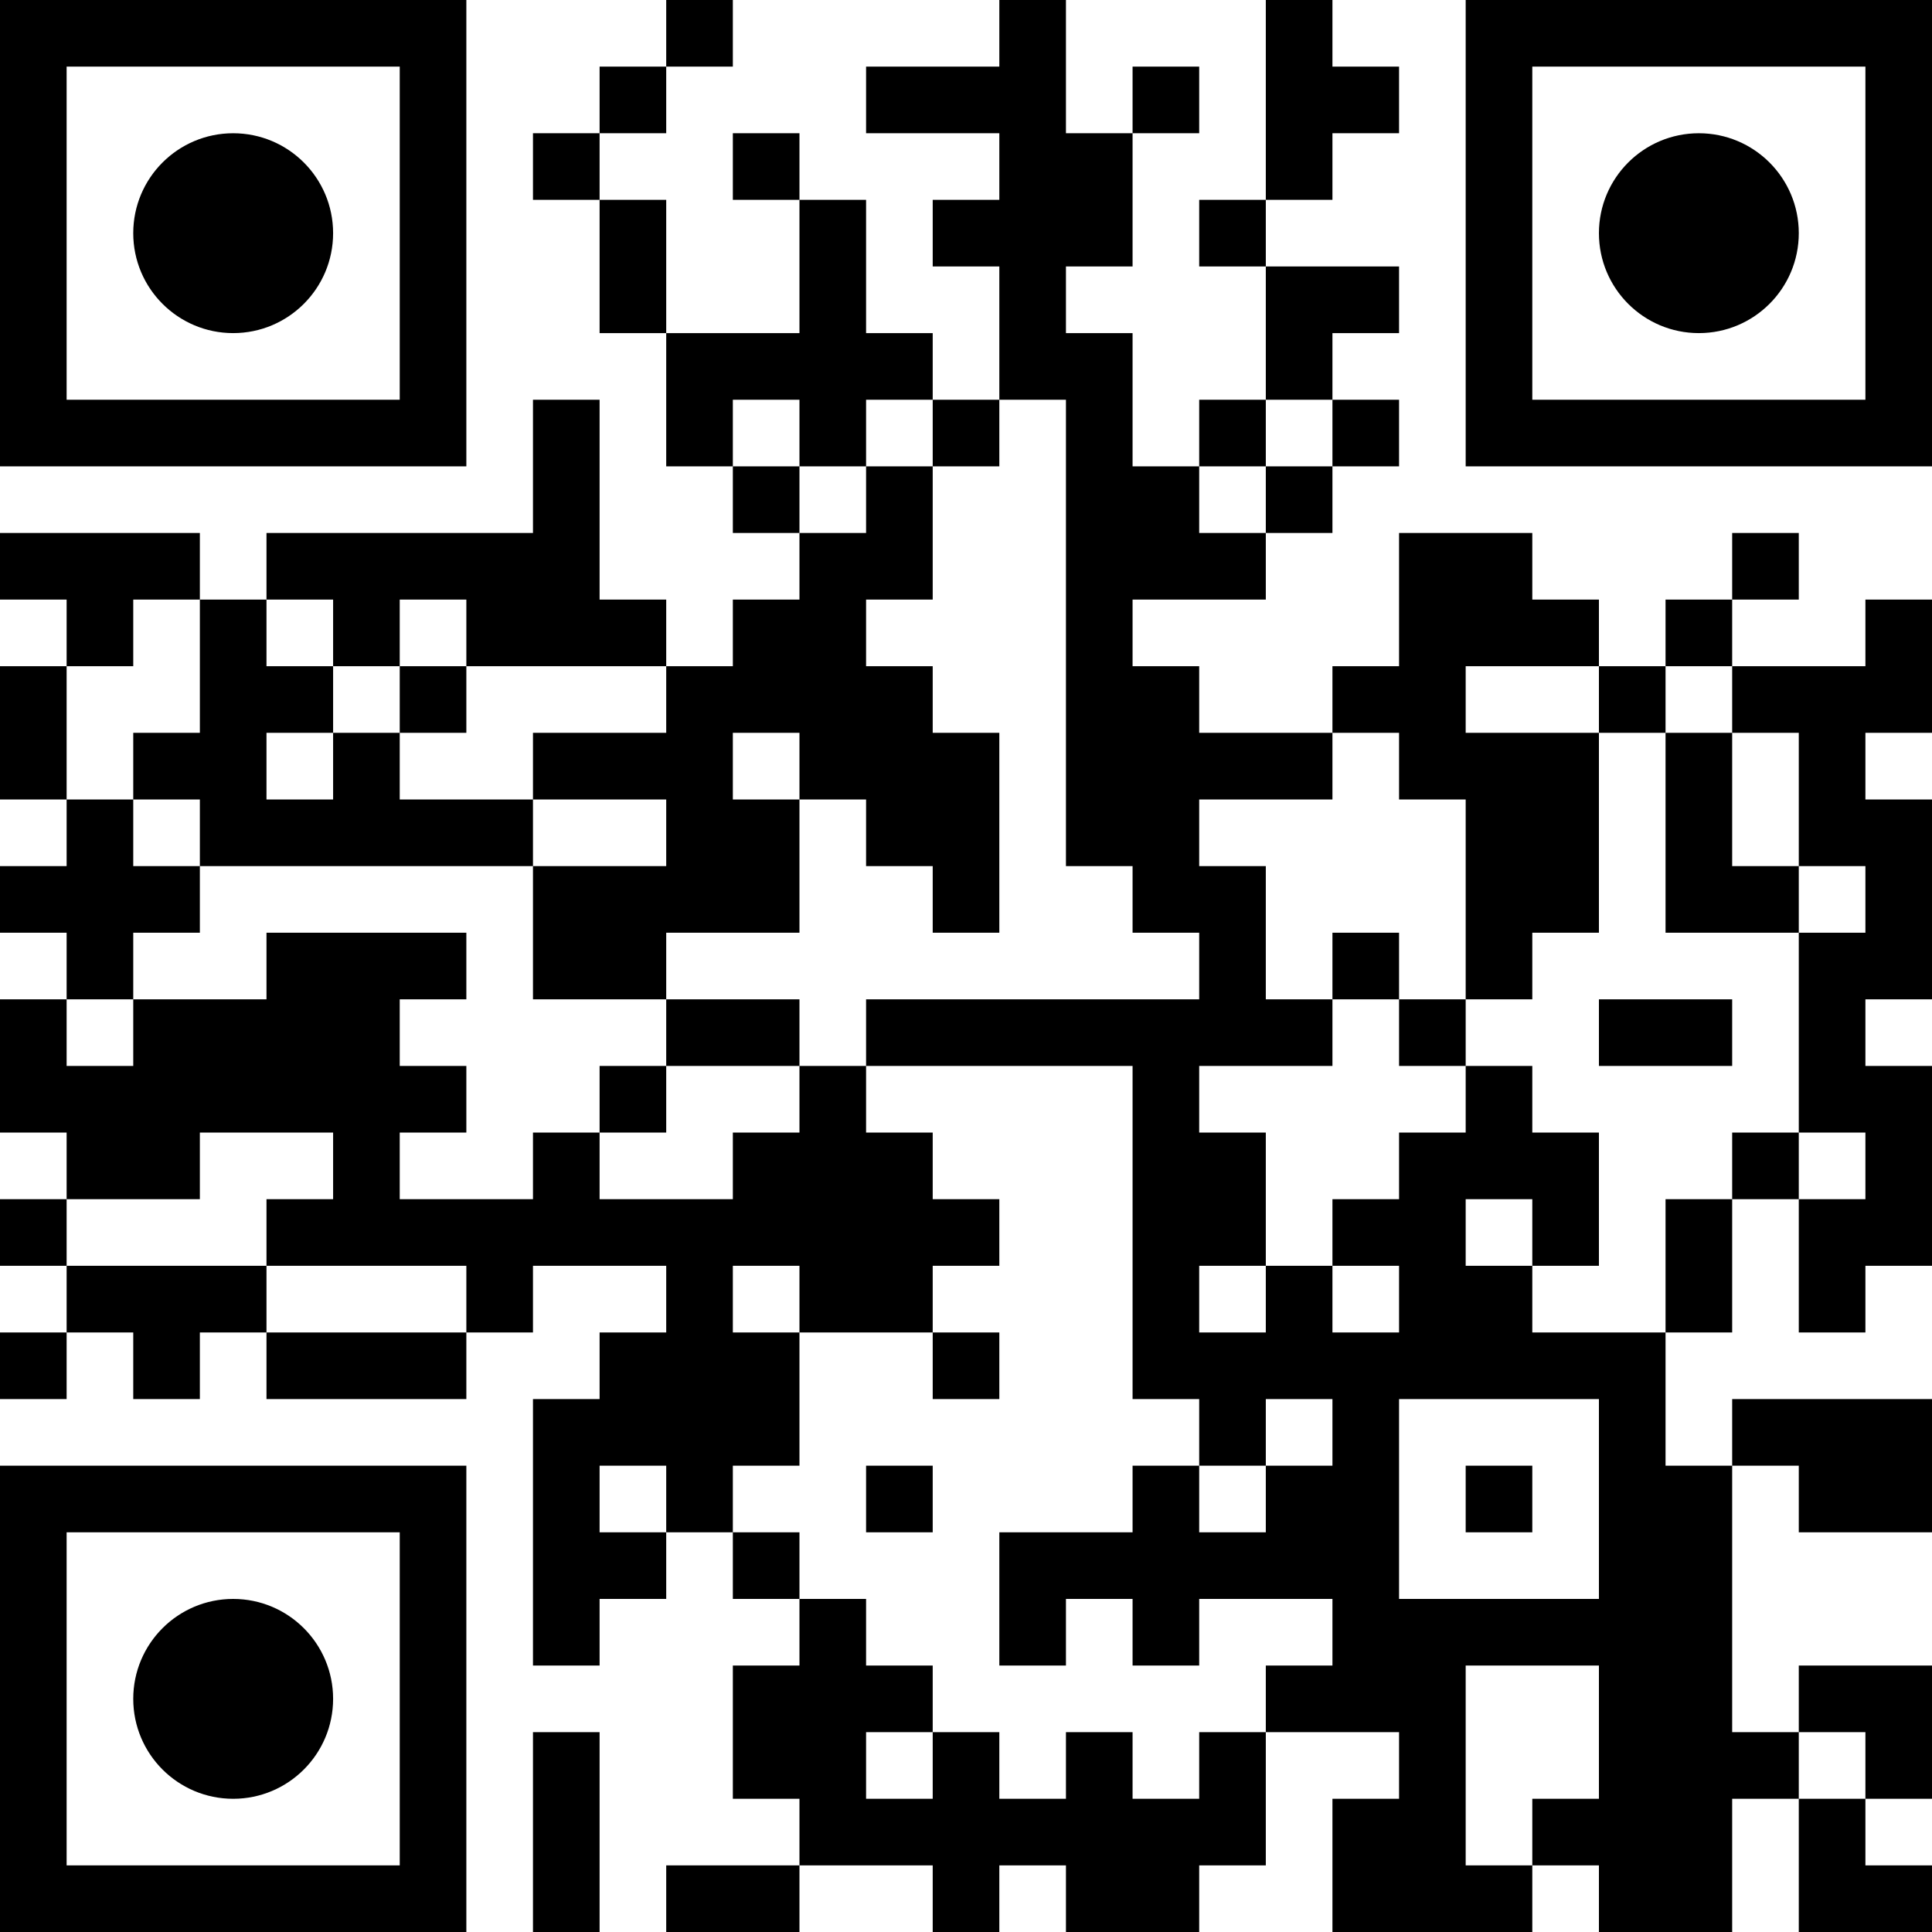
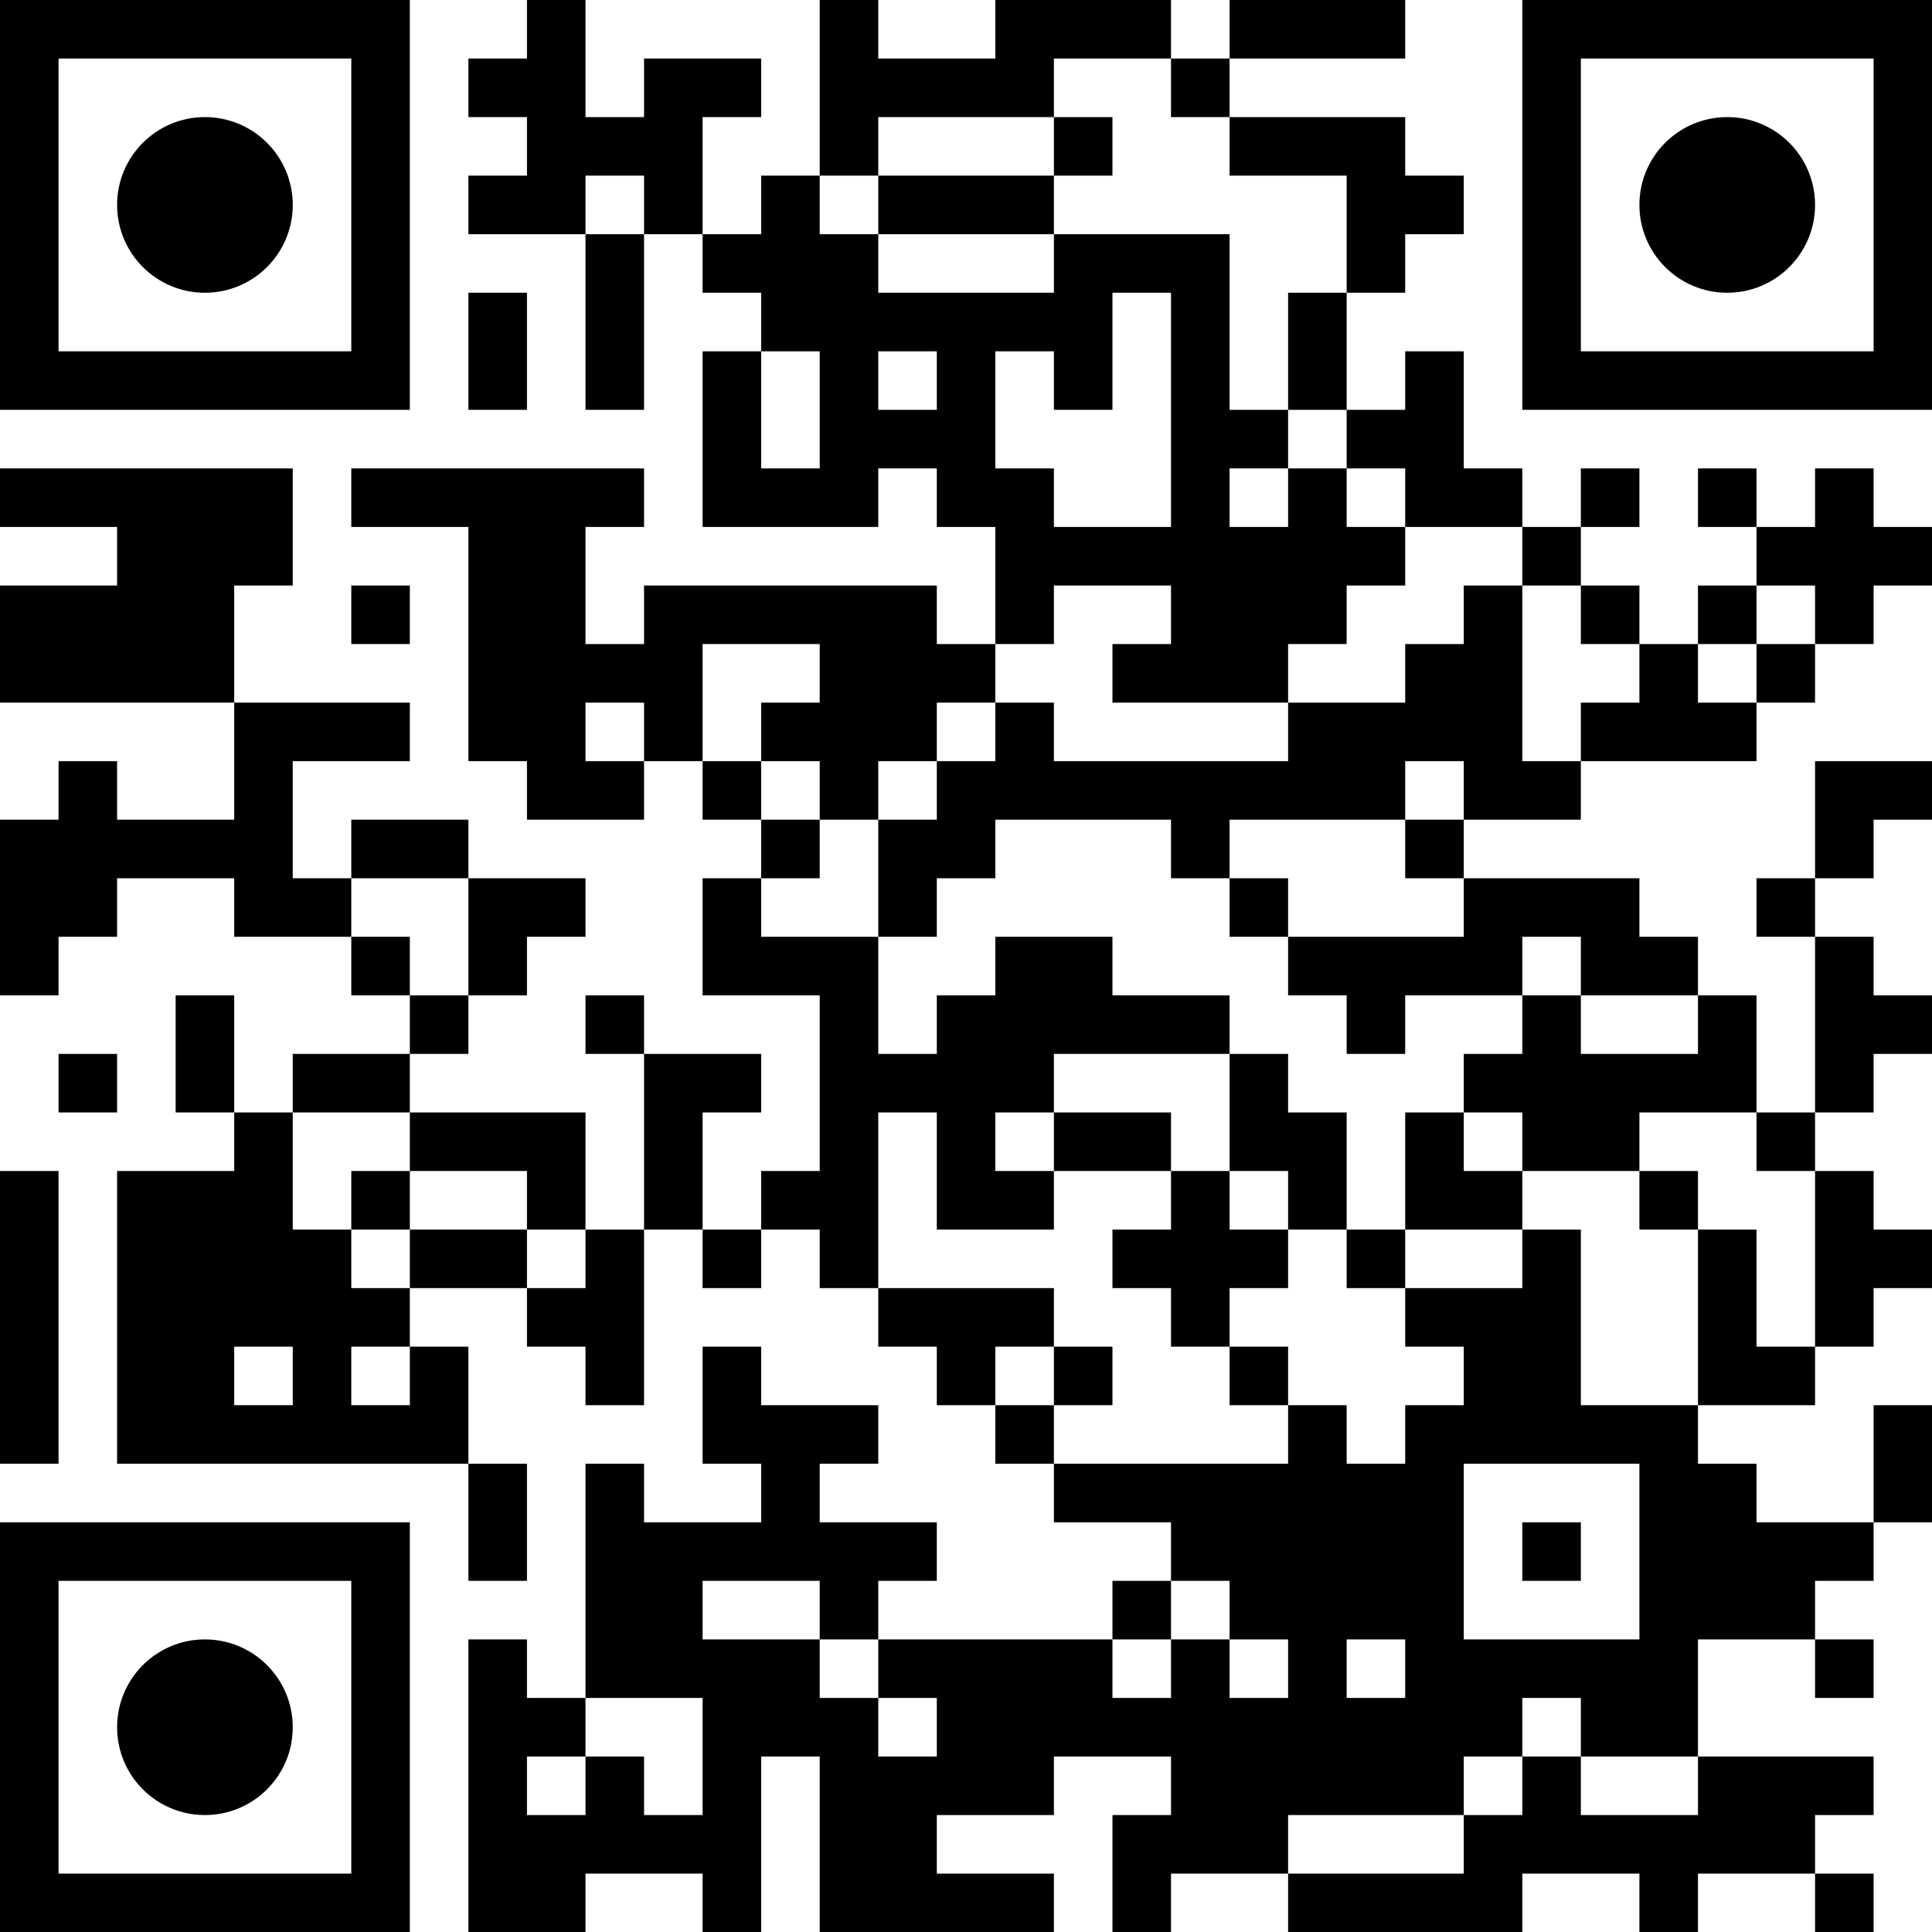
<svg xmlns="http://www.w3.org/2000/svg" version="1.1" width="180" height="180" viewBox="0 0 180 180">
  <rect x="0" y="0" width="180" height="180" fill="#ffffff" />
-   <g transform="scale(6.207)">
+   <g transform="scale(5.455)">
    <g transform="translate(0,0)">
-       <path fill-rule="evenodd" d="M10 0L10 1L9 1L9 2L8 2L8 3L9 3L9 5L10 5L10 7L11 7L11 8L12 8L12 9L11 9L11 10L10 10L10 9L9 9L9 6L8 6L8 8L4 8L4 9L3 9L3 8L0 8L0 9L1 9L1 10L0 10L0 12L1 12L1 13L0 13L0 14L1 14L1 15L0 15L0 17L1 17L1 18L0 18L0 19L1 19L1 20L0 20L0 21L1 21L1 20L2 20L2 21L3 21L3 20L4 20L4 21L7 21L7 20L8 20L8 19L10 19L10 20L9 20L9 21L8 21L8 25L9 25L9 24L10 24L10 23L11 23L11 24L12 24L12 25L11 25L11 27L12 27L12 28L10 28L10 29L12 29L12 28L14 28L14 29L15 29L15 28L16 28L16 29L18 29L18 28L19 28L19 26L21 26L21 27L20 27L20 29L23 29L23 28L24 28L24 29L26 29L26 27L27 27L27 29L29 29L29 28L28 28L28 27L29 27L29 25L27 25L27 26L26 26L26 22L27 22L27 23L29 23L29 21L26 21L26 22L25 22L25 20L26 20L26 18L27 18L27 20L28 20L28 19L29 19L29 16L28 16L28 15L29 15L29 12L28 12L28 11L29 11L29 9L28 9L28 10L26 10L26 9L27 9L27 8L26 8L26 9L25 9L25 10L24 10L24 9L23 9L23 8L21 8L21 10L20 10L20 11L18 11L18 10L17 10L17 9L19 9L19 8L20 8L20 7L21 7L21 6L20 6L20 5L21 5L21 4L19 4L19 3L20 3L20 2L21 2L21 1L20 1L20 0L19 0L19 3L18 3L18 4L19 4L19 6L18 6L18 7L17 7L17 5L16 5L16 4L17 4L17 2L18 2L18 1L17 1L17 2L16 2L16 0L15 0L15 1L13 1L13 2L15 2L15 3L14 3L14 4L15 4L15 6L14 6L14 5L13 5L13 3L12 3L12 2L11 2L11 3L12 3L12 5L10 5L10 3L9 3L9 2L10 2L10 1L11 1L11 0ZM11 6L11 7L12 7L12 8L13 8L13 7L14 7L14 9L13 9L13 10L14 10L14 11L15 11L15 14L14 14L14 13L13 13L13 12L12 12L12 11L11 11L11 12L12 12L12 14L10 14L10 15L8 15L8 13L10 13L10 12L8 12L8 11L10 11L10 10L7 10L7 9L6 9L6 10L5 10L5 9L4 9L4 10L5 10L5 11L4 11L4 12L5 12L5 11L6 11L6 12L8 12L8 13L3 13L3 12L2 12L2 11L3 11L3 9L2 9L2 10L1 10L1 12L2 12L2 13L3 13L3 14L2 14L2 15L1 15L1 16L2 16L2 15L4 15L4 14L7 14L7 15L6 15L6 16L7 16L7 17L6 17L6 18L8 18L8 17L9 17L9 18L11 18L11 17L12 17L12 16L13 16L13 17L14 17L14 18L15 18L15 19L14 19L14 20L12 20L12 19L11 19L11 20L12 20L12 22L11 22L11 23L12 23L12 24L13 24L13 25L14 25L14 26L13 26L13 27L14 27L14 26L15 26L15 27L16 27L16 26L17 26L17 27L18 27L18 26L19 26L19 25L20 25L20 24L18 24L18 25L17 25L17 24L16 24L16 25L15 25L15 23L17 23L17 22L18 22L18 23L19 23L19 22L20 22L20 21L19 21L19 22L18 22L18 21L17 21L17 16L13 16L13 15L18 15L18 14L17 14L17 13L16 13L16 6L15 6L15 7L14 7L14 6L13 6L13 7L12 7L12 6ZM19 6L19 7L18 7L18 8L19 8L19 7L20 7L20 6ZM6 10L6 11L7 11L7 10ZM22 10L22 11L24 11L24 14L23 14L23 15L22 15L22 12L21 12L21 11L20 11L20 12L18 12L18 13L19 13L19 15L20 15L20 16L18 16L18 17L19 17L19 19L18 19L18 20L19 20L19 19L20 19L20 20L21 20L21 19L20 19L20 18L21 18L21 17L22 17L22 16L23 16L23 17L24 17L24 19L23 19L23 18L22 18L22 19L23 19L23 20L25 20L25 18L26 18L26 17L27 17L27 18L28 18L28 17L27 17L27 14L28 14L28 13L27 13L27 11L26 11L26 10L25 10L25 11L24 11L24 10ZM25 11L25 14L27 14L27 13L26 13L26 11ZM20 14L20 15L21 15L21 16L22 16L22 15L21 15L21 14ZM10 15L10 16L9 16L9 17L10 17L10 16L12 16L12 15ZM24 15L24 16L26 16L26 15ZM3 17L3 18L1 18L1 19L4 19L4 20L7 20L7 19L4 19L4 18L5 18L5 17ZM14 20L14 21L15 21L15 20ZM21 21L21 24L24 24L24 21ZM9 22L9 23L10 23L10 22ZM13 22L13 23L14 23L14 22ZM22 22L22 23L23 23L23 22ZM22 25L22 28L23 28L23 27L24 27L24 25ZM8 26L8 29L9 29L9 26ZM27 26L27 27L28 27L28 26ZM0 0L7 0L7 7L0 7ZM1 1L1 6L6 6L6 1ZM5 3.5A1.5 1.5 0 0 1 3.5 5A1.5 1.5 0 0 1 2 3.5A1.5 1.5 0 0 1 3.5 2A1.5 1.5 0 0 1 5 3.5ZM22 0L29 0L29 7L22 7ZM23 1L23 6L28 6L28 1ZM27 3.5A1.5 1.5 0 0 1 25.5 5A1.5 1.5 0 0 1 24 3.5A1.5 1.5 0 0 1 25.5 2A1.5 1.5 0 0 1 27 3.5ZM0 22L7 22L7 29L0 29ZM1 23L1 28L6 28L6 23ZM5 25.5A1.5 1.5 0 0 1 3.5 27A1.5 1.5 0 0 1 2 25.5A1.5 1.5 0 0 1 3.5 24A1.5 1.5 0 0 1 5 25.5Z" fill="#000000" />
+       <path fill-rule="evenodd" d="M9 0L9 1L8 1L8 2L9 2L9 3L8 3L8 4L10 4L10 7L11 7L11 4L12 4L12 5L13 5L13 6L12 6L12 9L15 9L15 8L16 8L16 9L17 9L17 11L16 11L16 10L11 10L11 11L10 11L10 9L11 9L11 8L6 8L6 9L8 9L8 13L9 13L9 14L11 14L11 13L12 13L12 14L13 14L13 15L12 15L12 17L14 17L14 20L13 20L13 21L12 21L12 19L13 19L13 18L11 18L11 17L10 17L10 18L11 18L11 21L10 21L10 19L7 19L7 18L8 18L8 17L9 17L9 16L10 16L10 15L8 15L8 14L6 14L6 15L5 15L5 13L7 13L7 12L4 12L4 10L5 10L5 8L0 8L0 9L2 9L2 10L0 10L0 12L4 12L4 14L2 14L2 13L1 13L1 14L0 14L0 17L1 17L1 16L2 16L2 15L4 15L4 16L6 16L6 17L7 17L7 18L5 18L5 19L4 19L4 17L3 17L3 19L4 19L4 20L2 20L2 25L8 25L8 27L9 27L9 25L8 25L8 23L7 23L7 22L9 22L9 23L10 23L10 24L11 24L11 21L12 21L12 22L13 22L13 21L14 21L14 22L15 22L15 23L16 23L16 24L17 24L17 25L18 25L18 26L20 26L20 27L19 27L19 28L15 28L15 27L16 27L16 26L14 26L14 25L15 25L15 24L13 24L13 23L12 23L12 25L13 25L13 26L11 26L11 25L10 25L10 29L9 29L9 28L8 28L8 33L10 33L10 32L12 32L12 33L13 33L13 30L14 30L14 33L18 33L18 32L16 32L16 31L18 31L18 30L20 30L20 31L19 31L19 33L20 33L20 32L22 32L22 33L26 33L26 32L28 32L28 33L29 33L29 32L31 32L31 33L32 33L32 32L31 32L31 31L32 31L32 30L29 30L29 28L31 28L31 29L32 29L32 28L31 28L31 27L32 27L32 26L33 26L33 24L32 24L32 26L30 26L30 25L29 25L29 24L31 24L31 23L32 23L32 22L33 22L33 21L32 21L32 20L31 20L31 19L32 19L32 18L33 18L33 17L32 17L32 16L31 16L31 15L32 15L32 14L33 14L33 13L31 13L31 15L30 15L30 16L31 16L31 19L30 19L30 17L29 17L29 16L28 16L28 15L25 15L25 14L27 14L27 13L30 13L30 12L31 12L31 11L32 11L32 10L33 10L33 9L32 9L32 8L31 8L31 9L30 9L30 8L29 8L29 9L30 9L30 10L29 10L29 11L28 11L28 10L27 10L27 9L28 9L28 8L27 8L27 9L26 9L26 8L25 8L25 6L24 6L24 7L23 7L23 5L24 5L24 4L25 4L25 3L24 3L24 2L21 2L21 1L24 1L24 0L21 0L21 1L20 1L20 0L17 0L17 1L15 1L15 0L14 0L14 3L13 3L13 4L12 4L12 2L13 2L13 1L11 1L11 2L10 2L10 0ZM18 1L18 2L15 2L15 3L14 3L14 4L15 4L15 5L18 5L18 4L21 4L21 7L22 7L22 8L21 8L21 9L22 9L22 8L23 8L23 9L24 9L24 10L23 10L23 11L22 11L22 12L19 12L19 11L20 11L20 10L18 10L18 11L17 11L17 12L16 12L16 13L15 13L15 14L14 14L14 13L13 13L13 12L14 12L14 11L12 11L12 13L13 13L13 14L14 14L14 15L13 15L13 16L15 16L15 18L16 18L16 17L17 17L17 16L19 16L19 17L21 17L21 18L18 18L18 19L17 19L17 20L18 20L18 21L16 21L16 19L15 19L15 22L18 22L18 23L17 23L17 24L18 24L18 25L22 25L22 24L23 24L23 25L24 25L24 24L25 24L25 23L24 23L24 22L26 22L26 21L27 21L27 24L29 24L29 21L30 21L30 23L31 23L31 20L30 20L30 19L28 19L28 20L26 20L26 19L25 19L25 18L26 18L26 17L27 17L27 18L29 18L29 17L27 17L27 16L26 16L26 17L24 17L24 18L23 18L23 17L22 17L22 16L25 16L25 15L24 15L24 14L25 14L25 13L24 13L24 14L21 14L21 15L20 15L20 14L17 14L17 15L16 15L16 16L15 16L15 14L16 14L16 13L17 13L17 12L18 12L18 13L22 13L22 12L24 12L24 11L25 11L25 10L26 10L26 13L27 13L27 12L28 12L28 11L27 11L27 10L26 10L26 9L24 9L24 8L23 8L23 7L22 7L22 5L23 5L23 3L21 3L21 2L20 2L20 1ZM18 2L18 3L15 3L15 4L18 4L18 3L19 3L19 2ZM10 3L10 4L11 4L11 3ZM8 5L8 7L9 7L9 5ZM19 5L19 7L18 7L18 6L17 6L17 8L18 8L18 9L20 9L20 5ZM13 6L13 8L14 8L14 6ZM15 6L15 7L16 7L16 6ZM6 10L6 11L7 11L7 10ZM30 10L30 11L29 11L29 12L30 12L30 11L31 11L31 10ZM10 12L10 13L11 13L11 12ZM6 15L6 16L7 16L7 17L8 17L8 15ZM21 15L21 16L22 16L22 15ZM1 18L1 19L2 19L2 18ZM21 18L21 20L20 20L20 19L18 19L18 20L20 20L20 21L19 21L19 22L20 22L20 23L21 23L21 24L22 24L22 23L21 23L21 22L22 22L22 21L23 21L23 22L24 22L24 21L26 21L26 20L25 20L25 19L24 19L24 21L23 21L23 19L22 19L22 18ZM5 19L5 21L6 21L6 22L7 22L7 21L9 21L9 22L10 22L10 21L9 21L9 20L7 20L7 19ZM0 20L0 25L1 25L1 20ZM6 20L6 21L7 21L7 20ZM21 20L21 21L22 21L22 20ZM28 20L28 21L29 21L29 20ZM4 23L4 24L5 24L5 23ZM6 23L6 24L7 24L7 23ZM18 23L18 24L19 24L19 23ZM25 25L25 28L28 28L28 25ZM26 26L26 27L27 27L27 26ZM12 27L12 28L14 28L14 29L15 29L15 30L16 30L16 29L15 29L15 28L14 28L14 27ZM20 27L20 28L19 28L19 29L20 29L20 28L21 28L21 29L22 29L22 28L21 28L21 27ZM23 28L23 29L24 29L24 28ZM10 29L10 30L9 30L9 31L10 31L10 30L11 30L11 31L12 31L12 29ZM26 29L26 30L25 30L25 31L22 31L22 32L25 32L25 31L26 31L26 30L27 30L27 31L29 31L29 30L27 30L27 29ZM0 0L7 0L7 7L0 7ZM1 1L1 6L6 6L6 1ZM5 3.5A1.5 1.5 0 0 1 3.5 5A1.5 1.5 0 0 1 2 3.5A1.5 1.5 0 0 1 3.5 2A1.5 1.5 0 0 1 5 3.5ZM26 0L33 0L33 7L26 7ZM27 1L27 6L32 6L32 1ZM31 3.5A1.5 1.5 0 0 1 29.5 5A1.5 1.5 0 0 1 28 3.5A1.5 1.5 0 0 1 29.5 2A1.5 1.5 0 0 1 31 3.5ZM0 26L7 26L7 33L0 33ZM1 27L1 32L6 32L6 27ZM5 29.5A1.5 1.5 0 0 1 3.5 31A1.5 1.5 0 0 1 2 29.5A1.5 1.5 0 0 1 3.5 28A1.5 1.5 0 0 1 5 29.5Z" fill="#000000" />
    </g>
  </g>
</svg>
